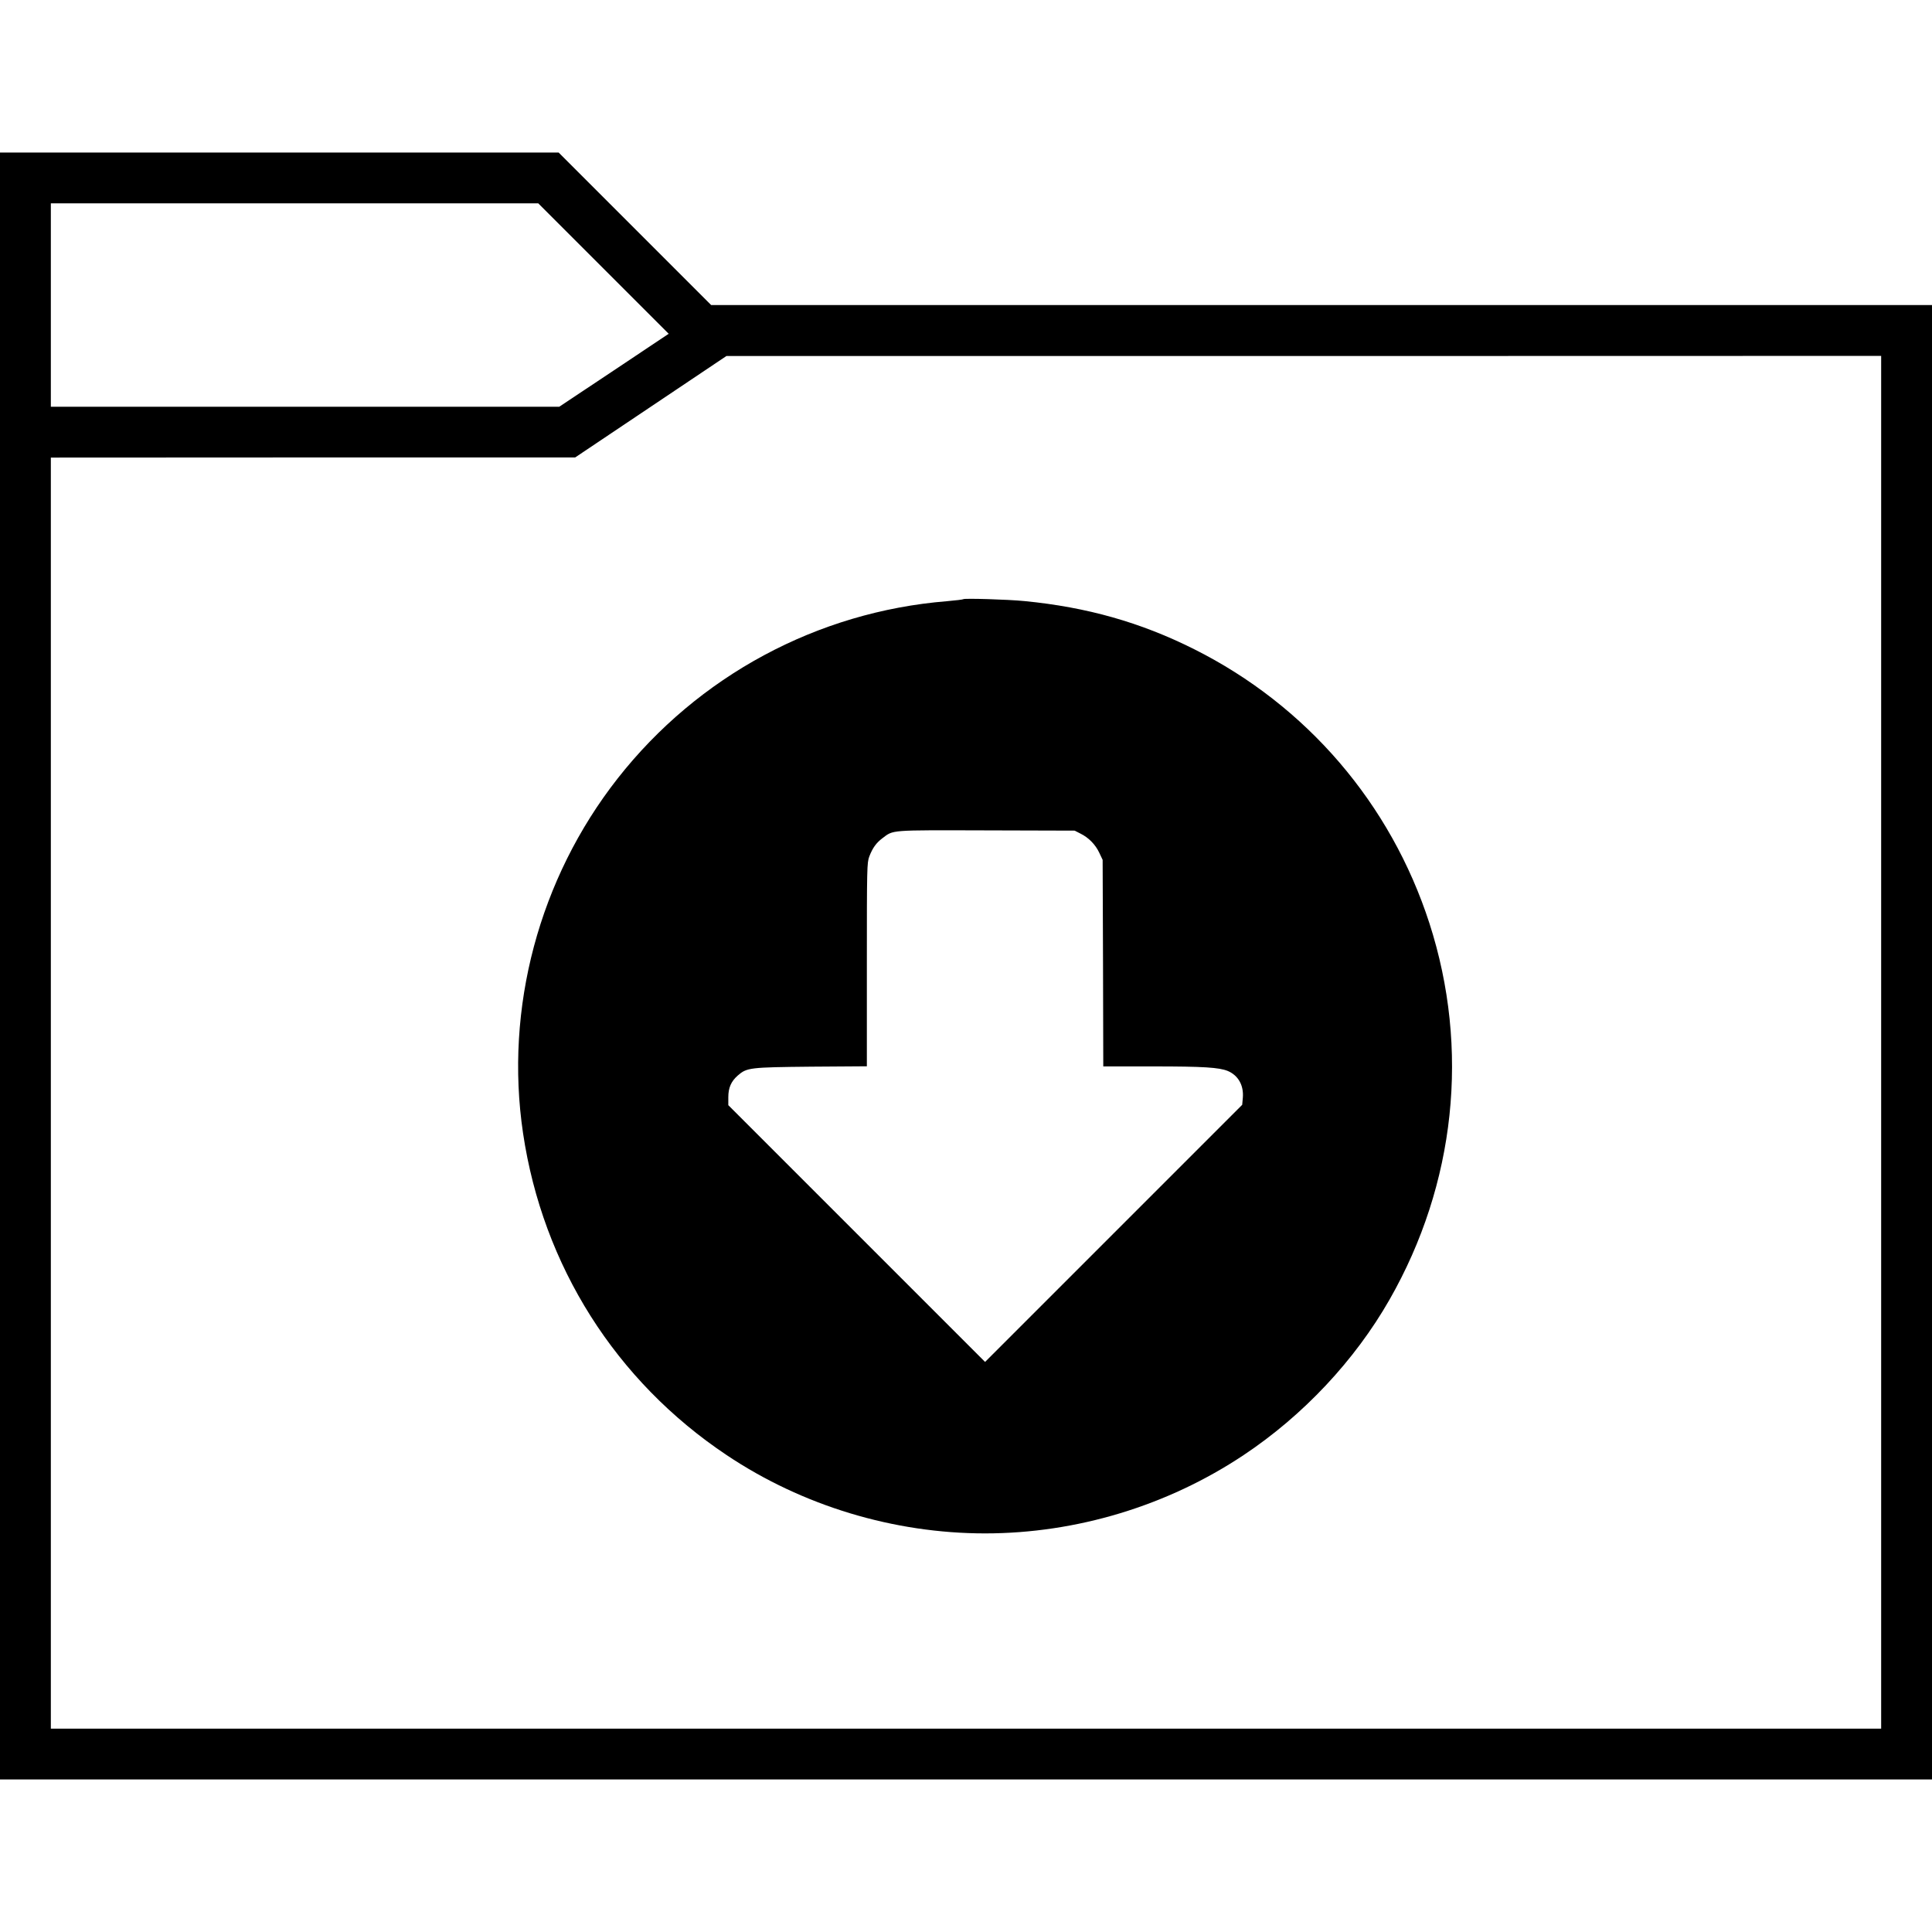
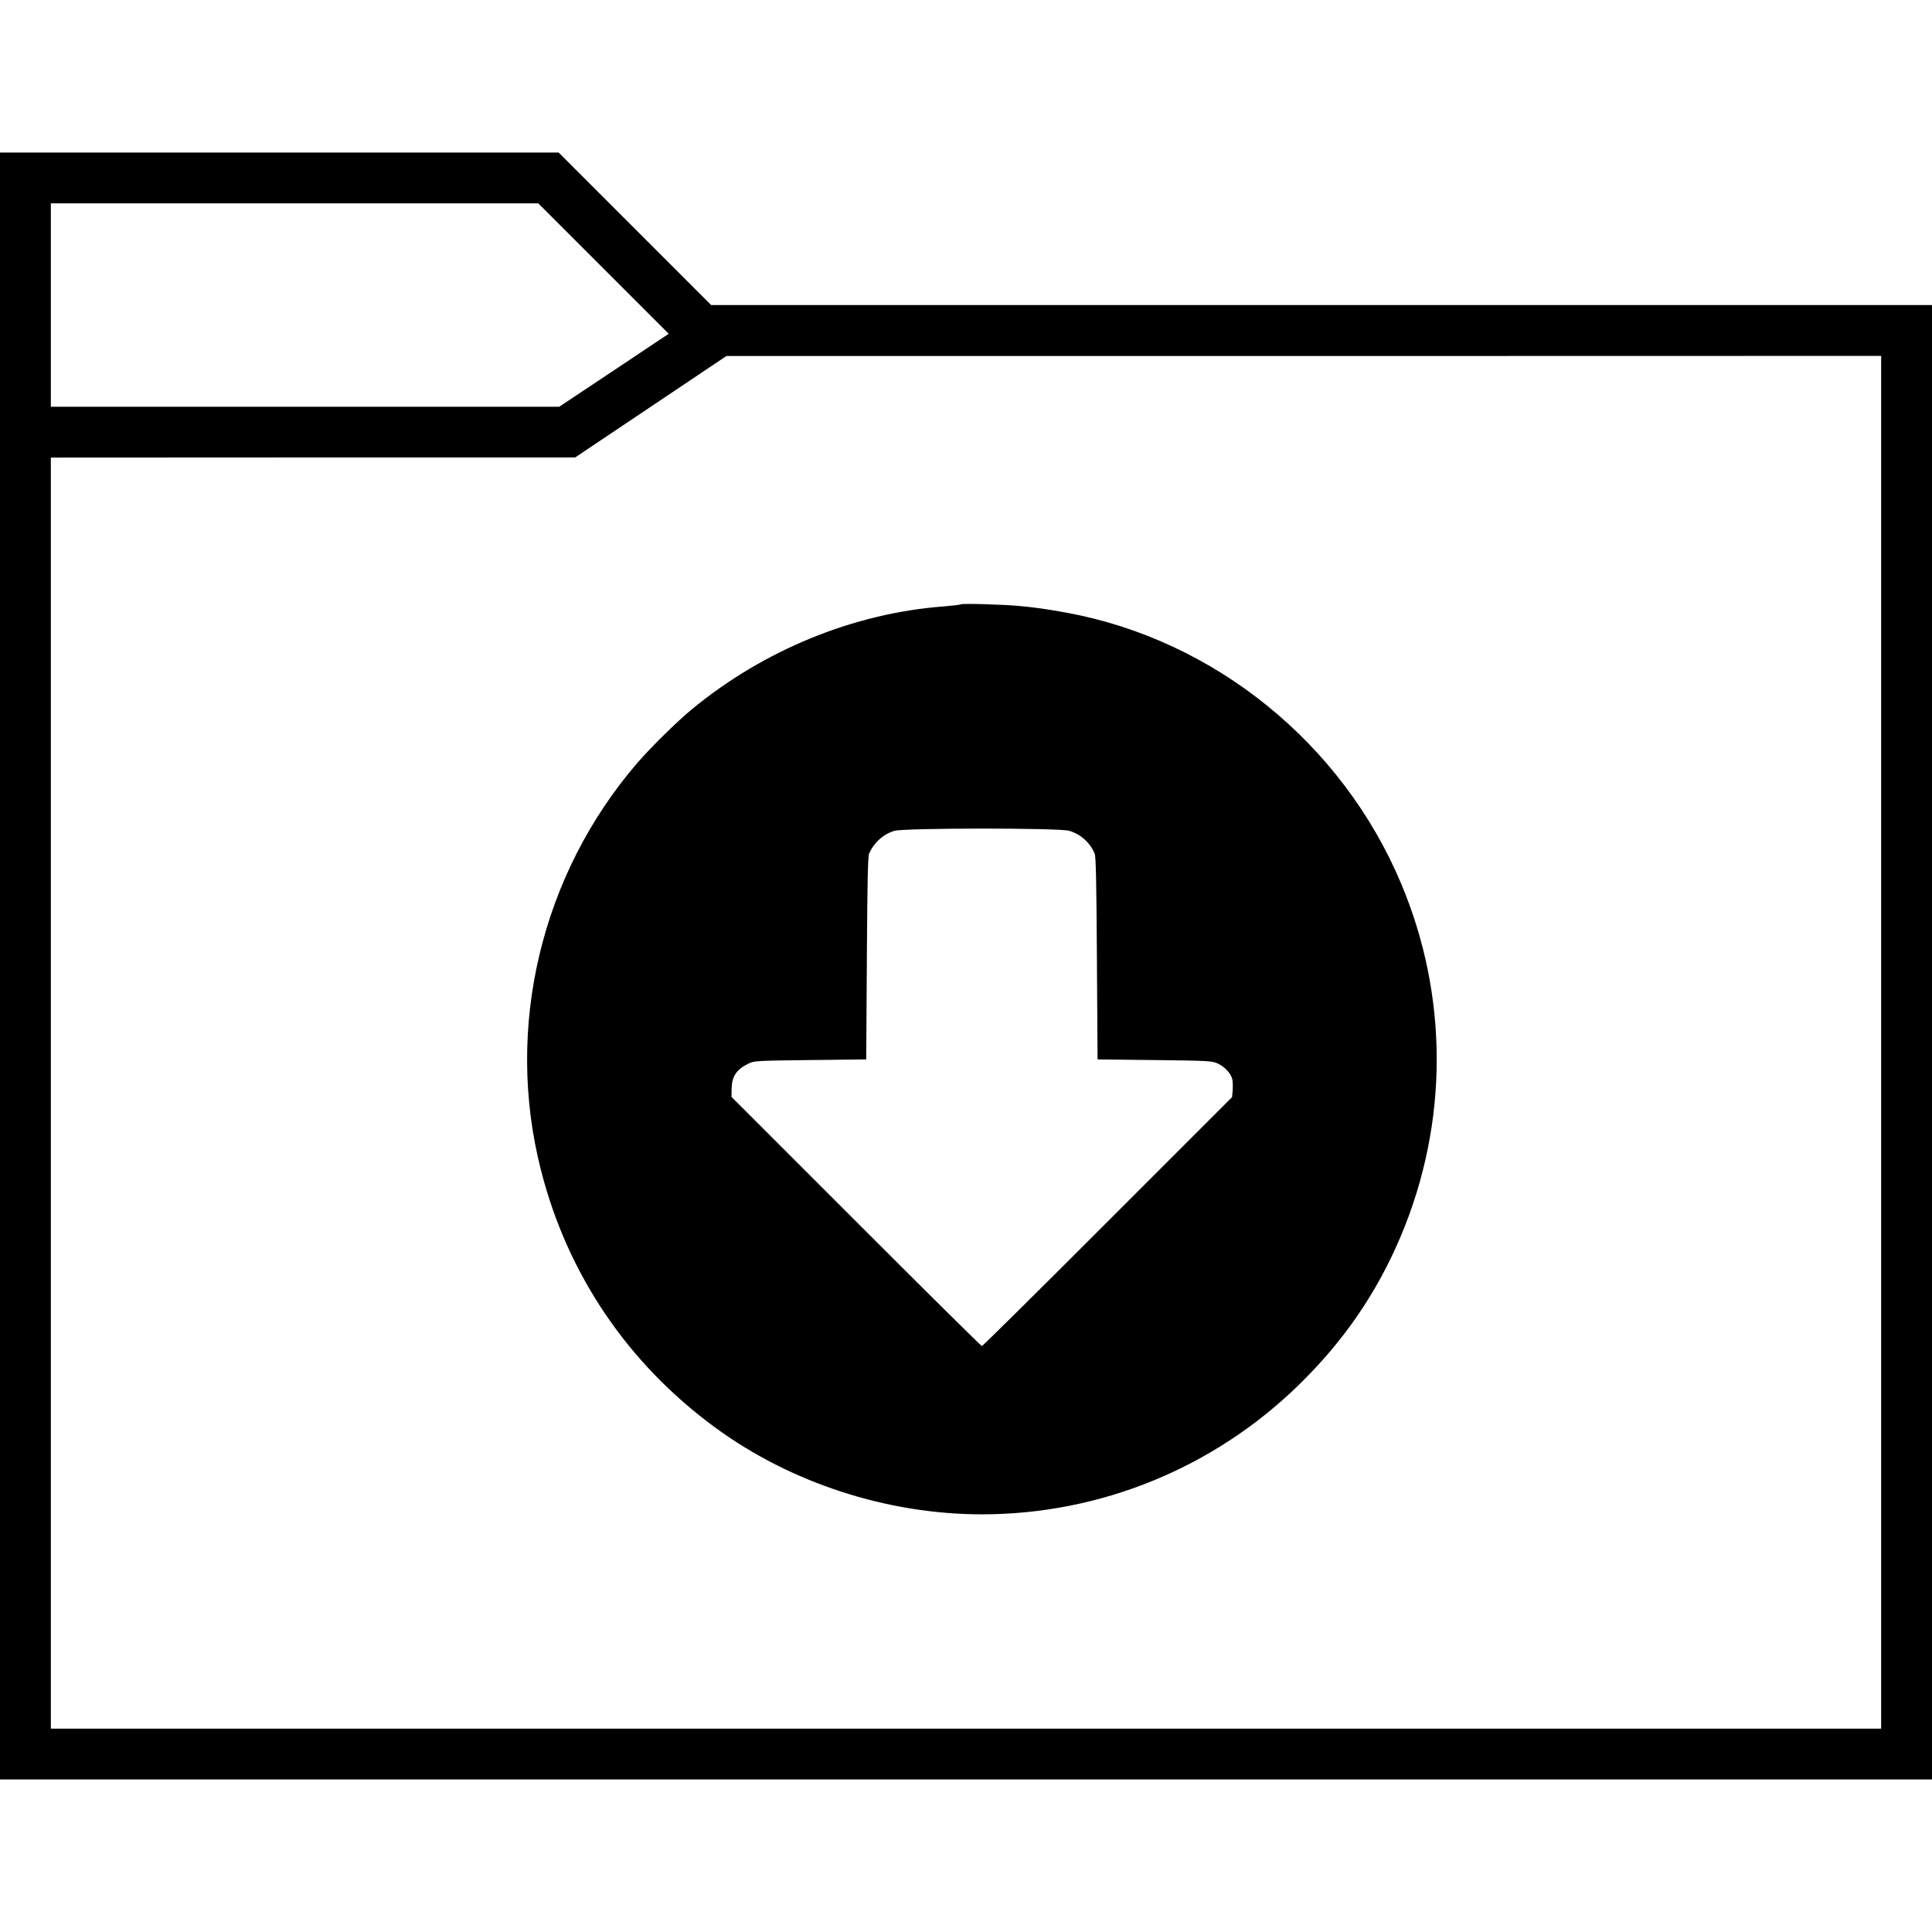
<svg xmlns="http://www.w3.org/2000/svg" version="1.0" width="1520pt" height="1520pt" viewBox="0 0 1520 1520" preserveAspectRatio="xMidYMid meet">
  <g transform="translate(0,1520) scale(0.1,-0.1)" fill="#000000" stroke="none">
    <path d="M0 7600 l0 -6400 7600 0 7600 0 0 5800 0 5800 -4803 0 -4802 0 -600 600 -600 600 -2197 0 -2198 0 0 -6400z m4748 5487 l513 -513 -430 -287 -431 -287 -2000 0 -2000 0 0 800 0 800 1918 0 1917 0 513 -513z m10052 -6087 l0 -5400 -7200 0 -7200 0 0 5000 0 5000 2063 1 2062 0 595 399 595 399 4543 0 4542 1 0 -5400z" />
-     <path d="M7579 10486 c-3 -3 -61 -10 -130 -16 -1018 -83 -1956 -587 -2590 -1395 -618 -788 -890 -1807 -744 -2790 155 -1043 729 -1950 1602 -2533 596 -399 1315 -616 2033 -616 719 0 1435 217 2034 616 469 312 875 745 1148 1223 520 910 633 1973 314 2961 -304 941 -967 1714 -1852 2157 -419 210 -841 330 -1334 378 -131 13 -472 23 -481 15z m921 -1844 c64 -31 119 -87 149 -152 l26 -55 3 -812 2 -813 394 0 c395 0 517 -8 586 -36 82 -35 126 -113 118 -210 l-5 -56 -1011 -1011 -1012 -1012 -1010 1010 -1010 1010 0 63 c0 74 22 124 74 170 72 63 94 65 579 70 l437 3 0 800 c0 767 1 801 19 850 26 68 55 108 103 144 89 67 50 64 818 62 l695 -2 45 -23z" />
+     <path d="M7558 10445 c-3 -3 -63 -10 -133 -16 -709 -53 -1419 -344 -1985 -812 -118 -98 -315 -292 -423 -416 -760 -881 -1047 -2084 -762 -3203 208 -822 682 -1523 1370 -2028 594 -436 1354 -684 2100 -684 929 0 1820 363 2489 1014 358 348 621 732 810 1182 372 889 373 1877 0 2765 -463 1103 -1466 1917 -2629 2132 -165 30 -238 40 -370 53 -143 13 -458 22 -467 13z m853 -1781 c91 -27 163 -91 201 -179 10 -24 14 -202 18 -825 l5 -795 450 -5 c429 -5 452 -7 495 -27 57 -26 107 -81 116 -128 3 -20 4 -59 2 -87 l-5 -50 -979 -979 c-538 -539 -983 -979 -989 -979 -6 0 -451 441 -990 980 l-980 980 1 63 c2 100 38 153 134 200 44 21 59 22 485 27 l440 5 5 795 c4 623 8 801 18 825 38 86 110 151 197 178 77 24 1296 24 1376 1z" />
  </g>
</svg>
